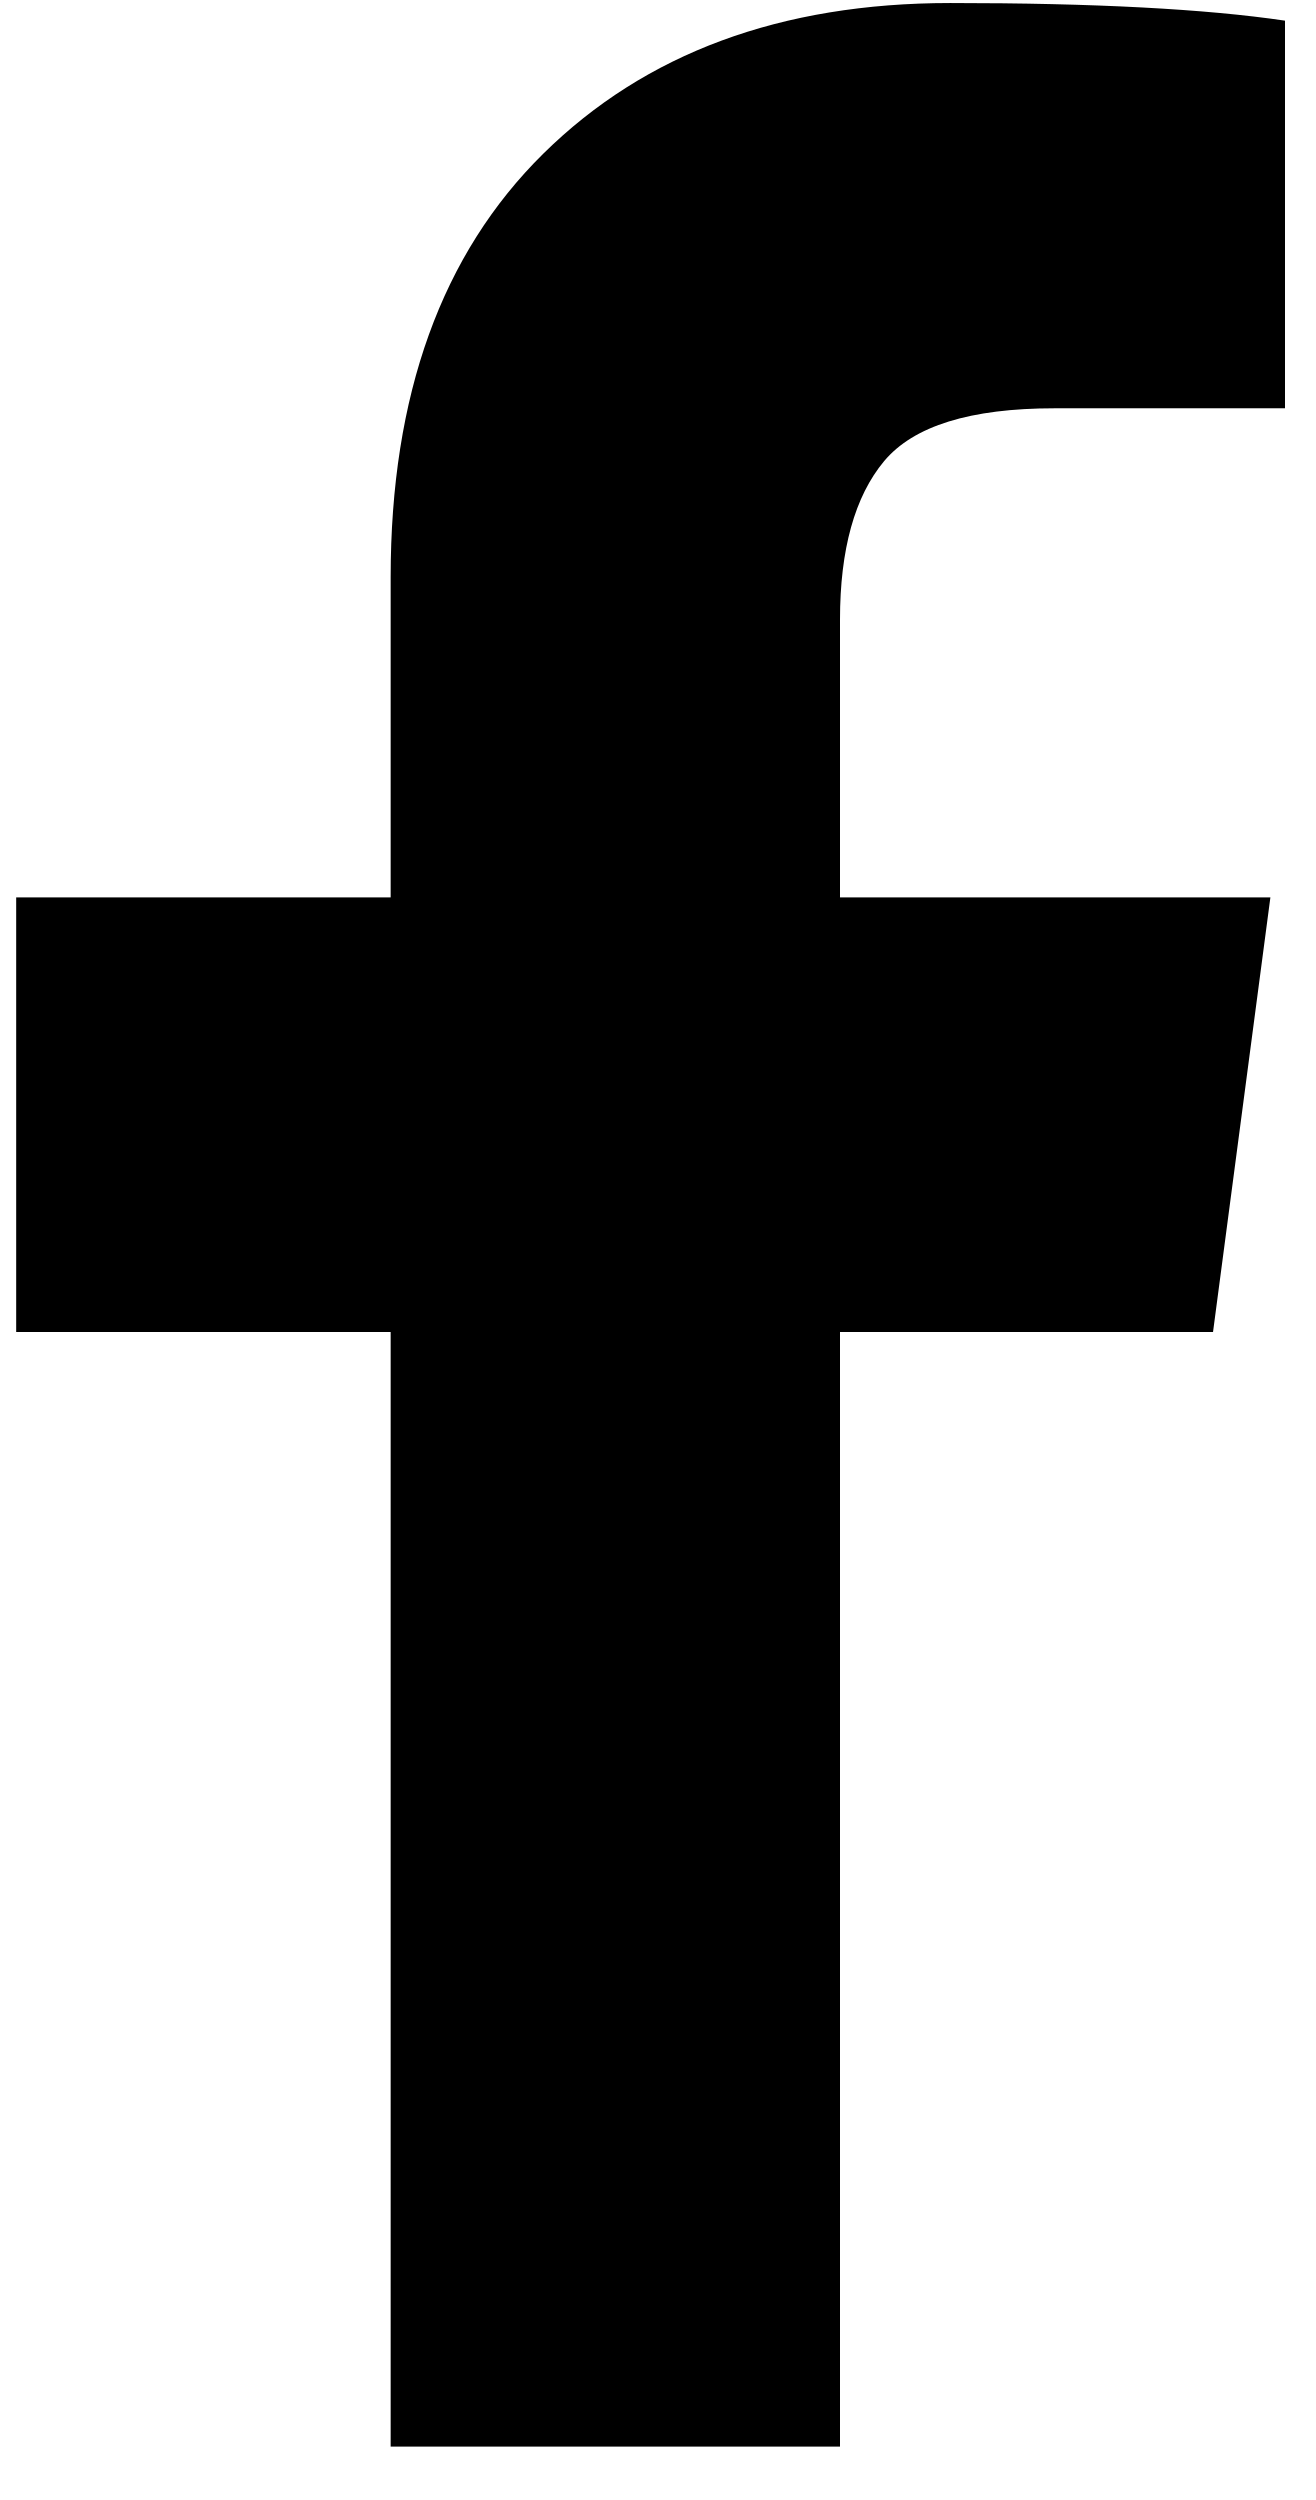
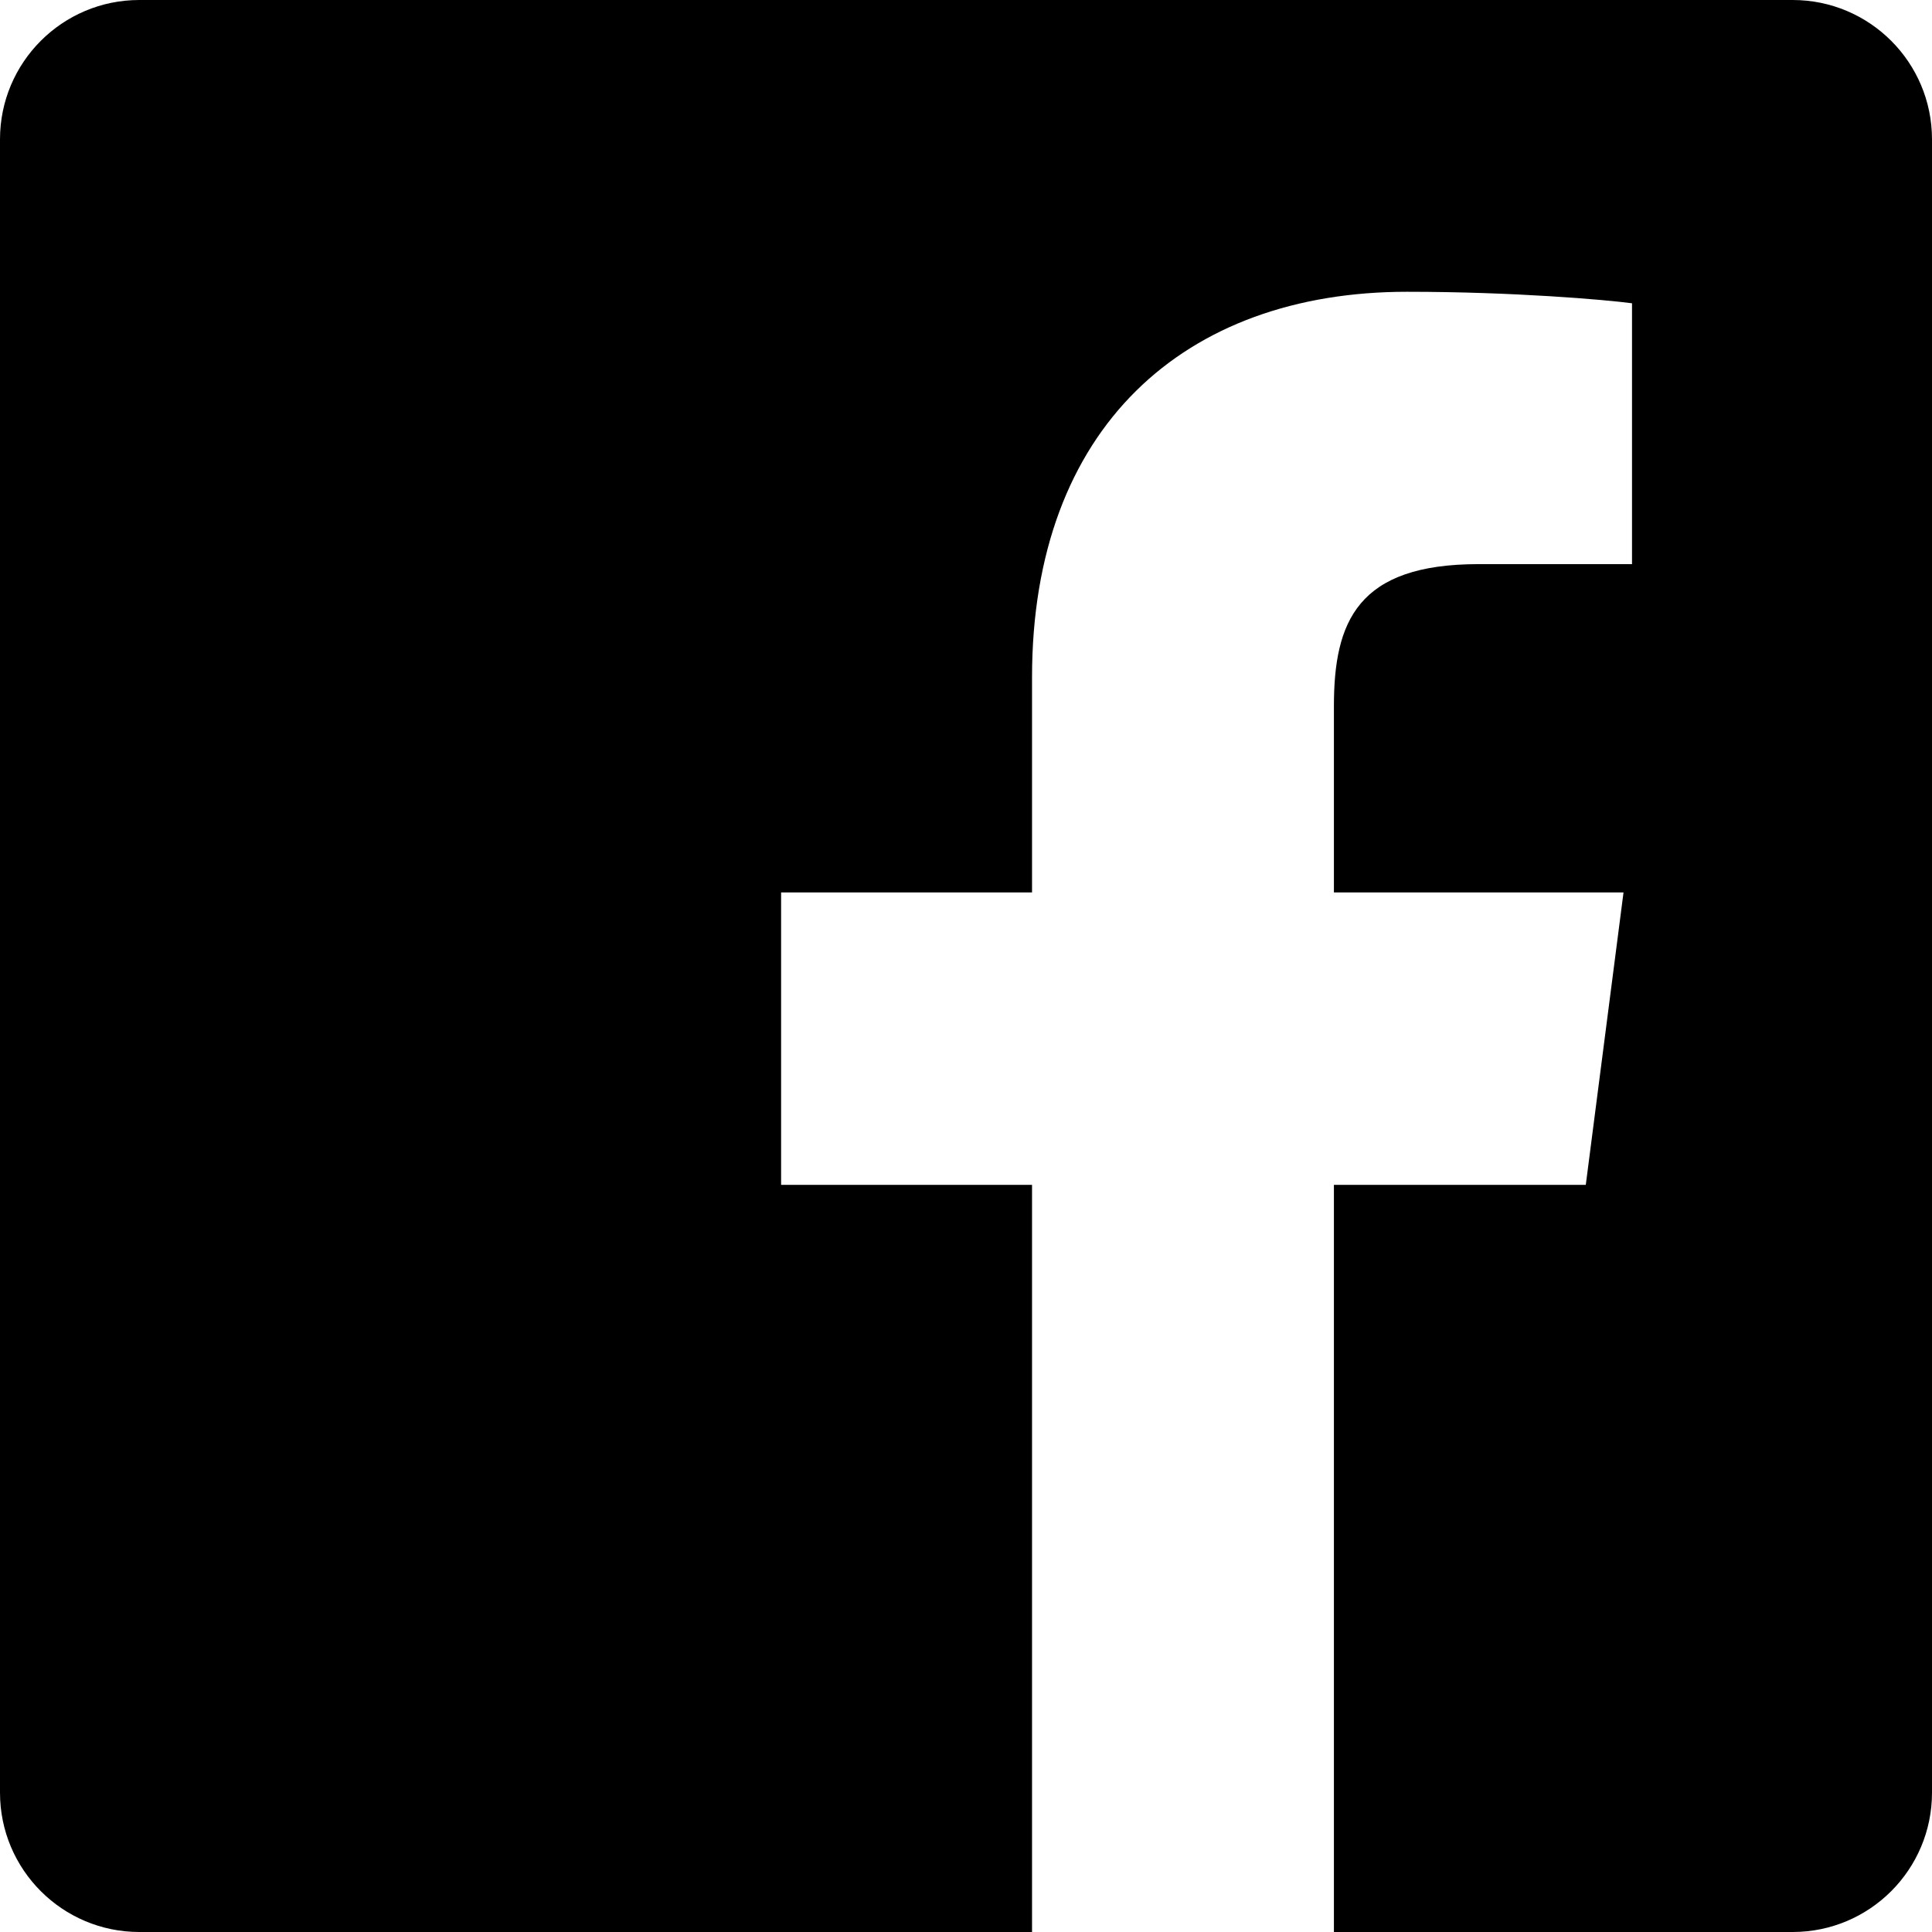
- <svg xmlns="http://www.w3.org/2000/svg" width="10" height="19" viewBox="0 0 10 19" version="1.1">
-   <defs />
-   <g id="Page-1" stroke="none" stroke-width="1" fill="none" fill-rule="evenodd">
-     <path d="M9.766,0.157 L9.766,3.103 L8.014,3.103 C7.374,3.103 6.943,3.237 6.719,3.505 C6.496,3.773 6.384,4.175 6.384,4.71 L6.384,6.82 L9.655,6.82 L9.219,10.123 L6.384,10.123 L6.384,18.594 L2.969,18.594 L2.969,10.123 L0.123,10.123 L0.123,6.82 L2.969,6.82 L2.969,4.387 C2.969,3.003 3.356,1.93 4.13,1.167 C4.904,0.404 5.934,0.023 7.222,0.023 C8.315,0.023 9.163,0.068 9.766,0.157 L9.766,0.157 Z" id="facebook" fill="#000000" />
-   </g>
+ <svg xmlns="http://www.w3.org/2000/svg" height="512pt" viewBox="0 0 512 512" width="512pt">
+   <path d="m475.074 0h-438.148c-20.395 0-36.926 16.531-36.926 36.926v438.148c0 20.395 16.531 36.926 36.926 36.926h236.574v-198h-66.5v-77.5h66.5v-57.035c0-66.141 40.379-102.141 99.379-102.141 28.258 0 52.543 2.105 59.621 3.047v69.129h-40.684c-32.102 0-38.316 15.254-38.316 37.641v49.359h76.75l-10 77.5h-66.75v198h121.574c20.395 0 36.926-16.531 36.926-36.926v-438.148c0-20.395-16.531-36.926-36.926-36.926zm0 0" />
</svg>
